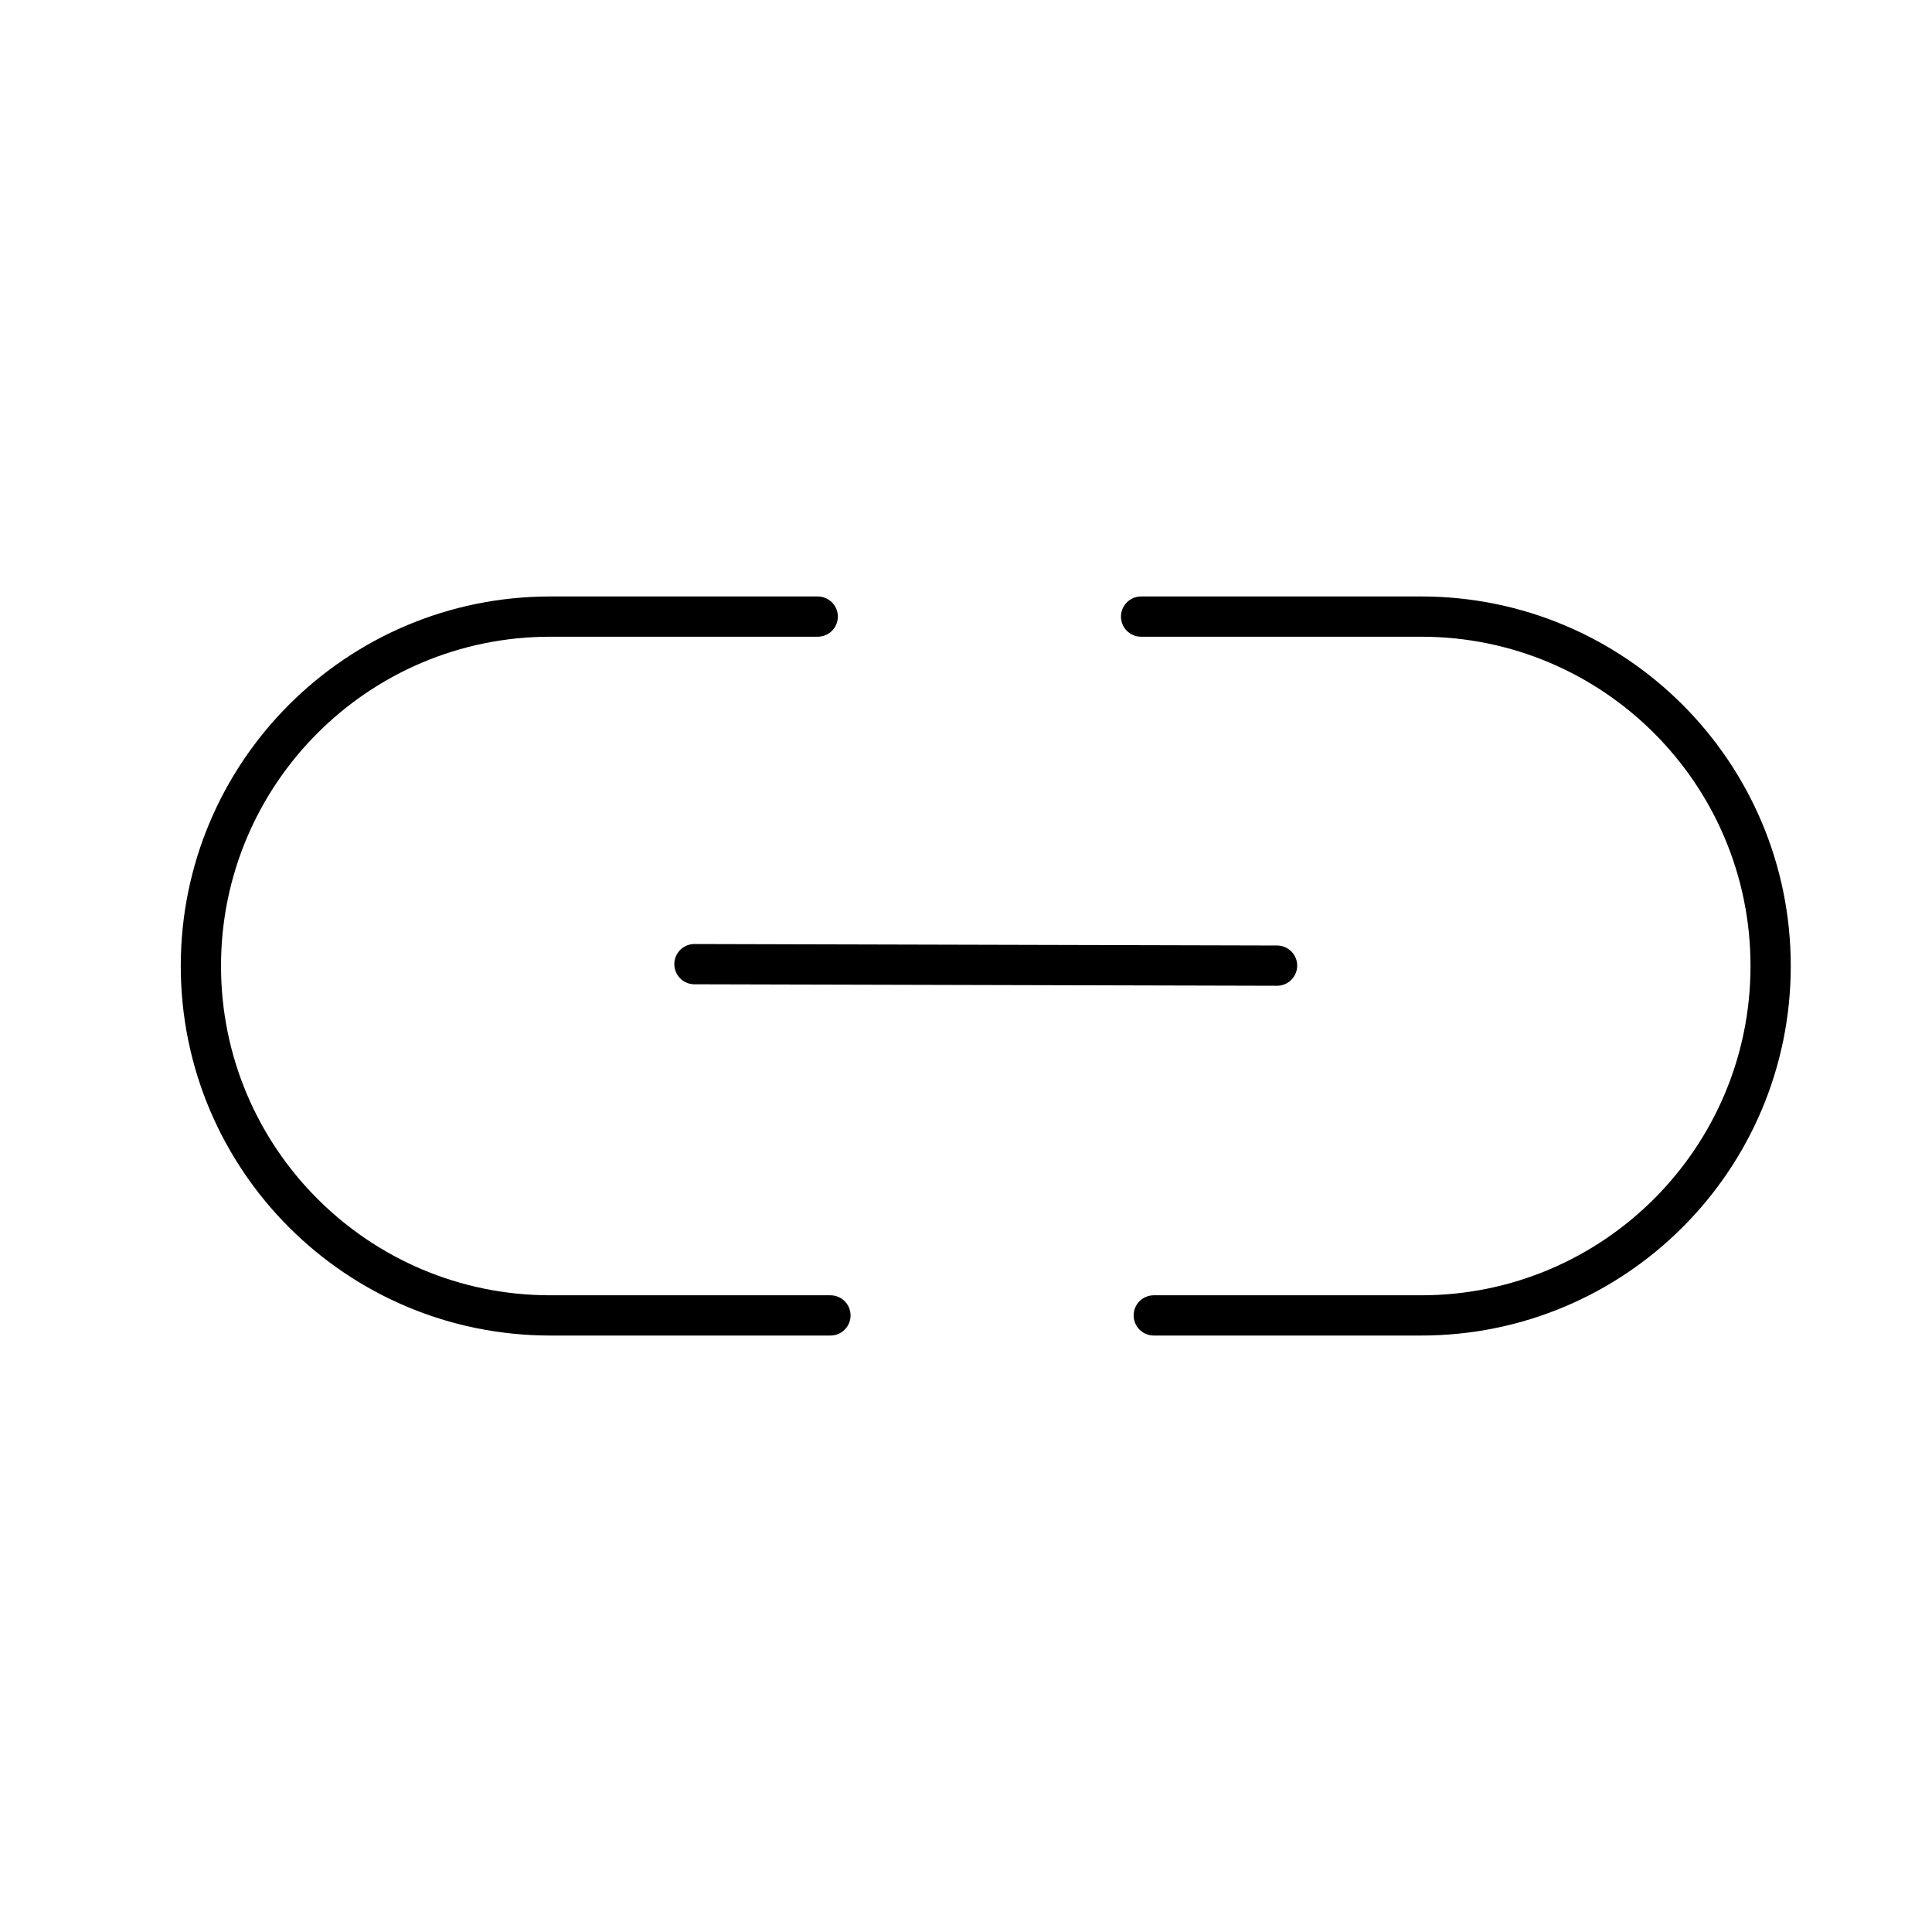
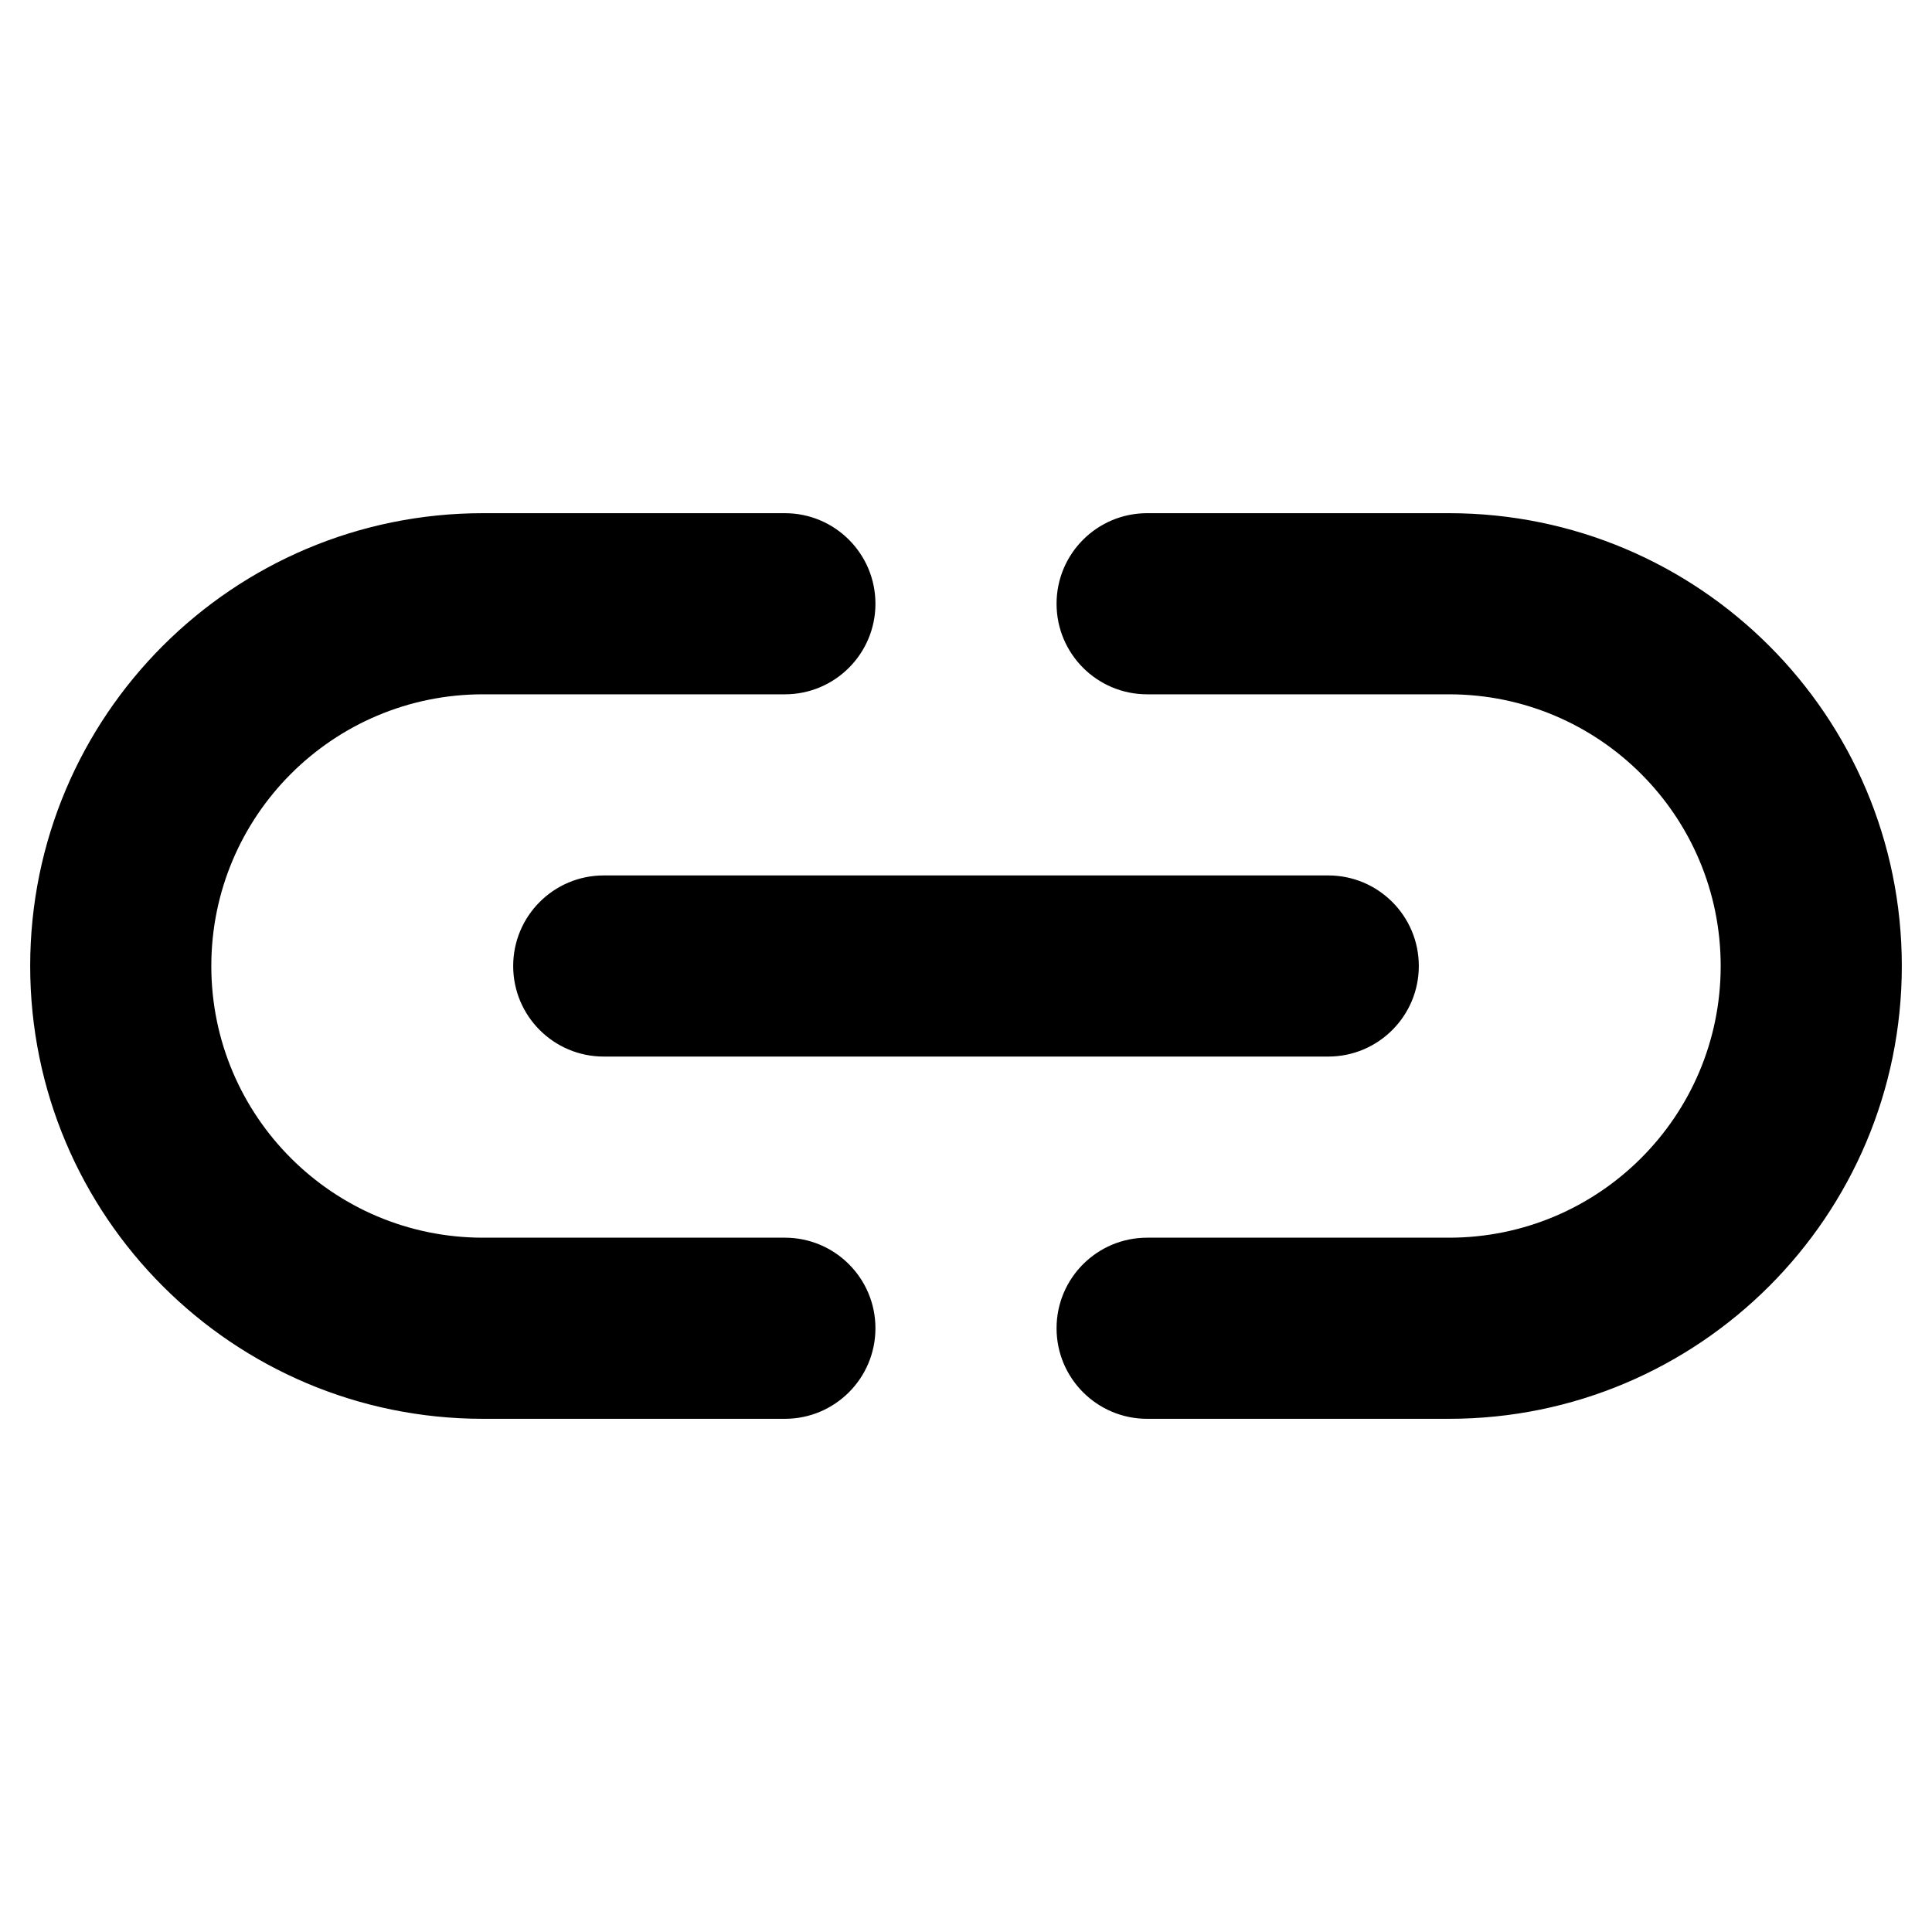
- <svg xmlns="http://www.w3.org/2000/svg" width="1em" height="1em" viewBox="0 0 48 48">
-   <path fill="none" stroke="currentColor" stroke-linecap="round" stroke-linejoin="round" d="m17.253 23.954l14.475.037m-11.096 8.69h-6.96a8.681 8.681 0 1 1 0-17.362h6.644m8.034 0h6.96a8.681 8.681 0 1 1 0 17.362h-6.645" />
+ <svg xmlns="http://www.w3.org/2000/svg" width="1em" height="1em" viewBox="0 0 256 256">
+   <path fill="currentColor" d="M80 116h96a12 12 0 0 1 0 24H80a12 12 0 0 1 0-24m24 48H64a36 36 0 0 1 0-72h40a12 12 0 0 0 0-24H64a60 60 0 0 0 0 120h40a12 12 0 0 0 0-24m88-96h-40a12 12 0 0 0 0 24h40a36 36 0 0 1 0 72h-40a12 12 0 0 0 0 24h40a60 60 0 0 0 0-120" />
</svg>
